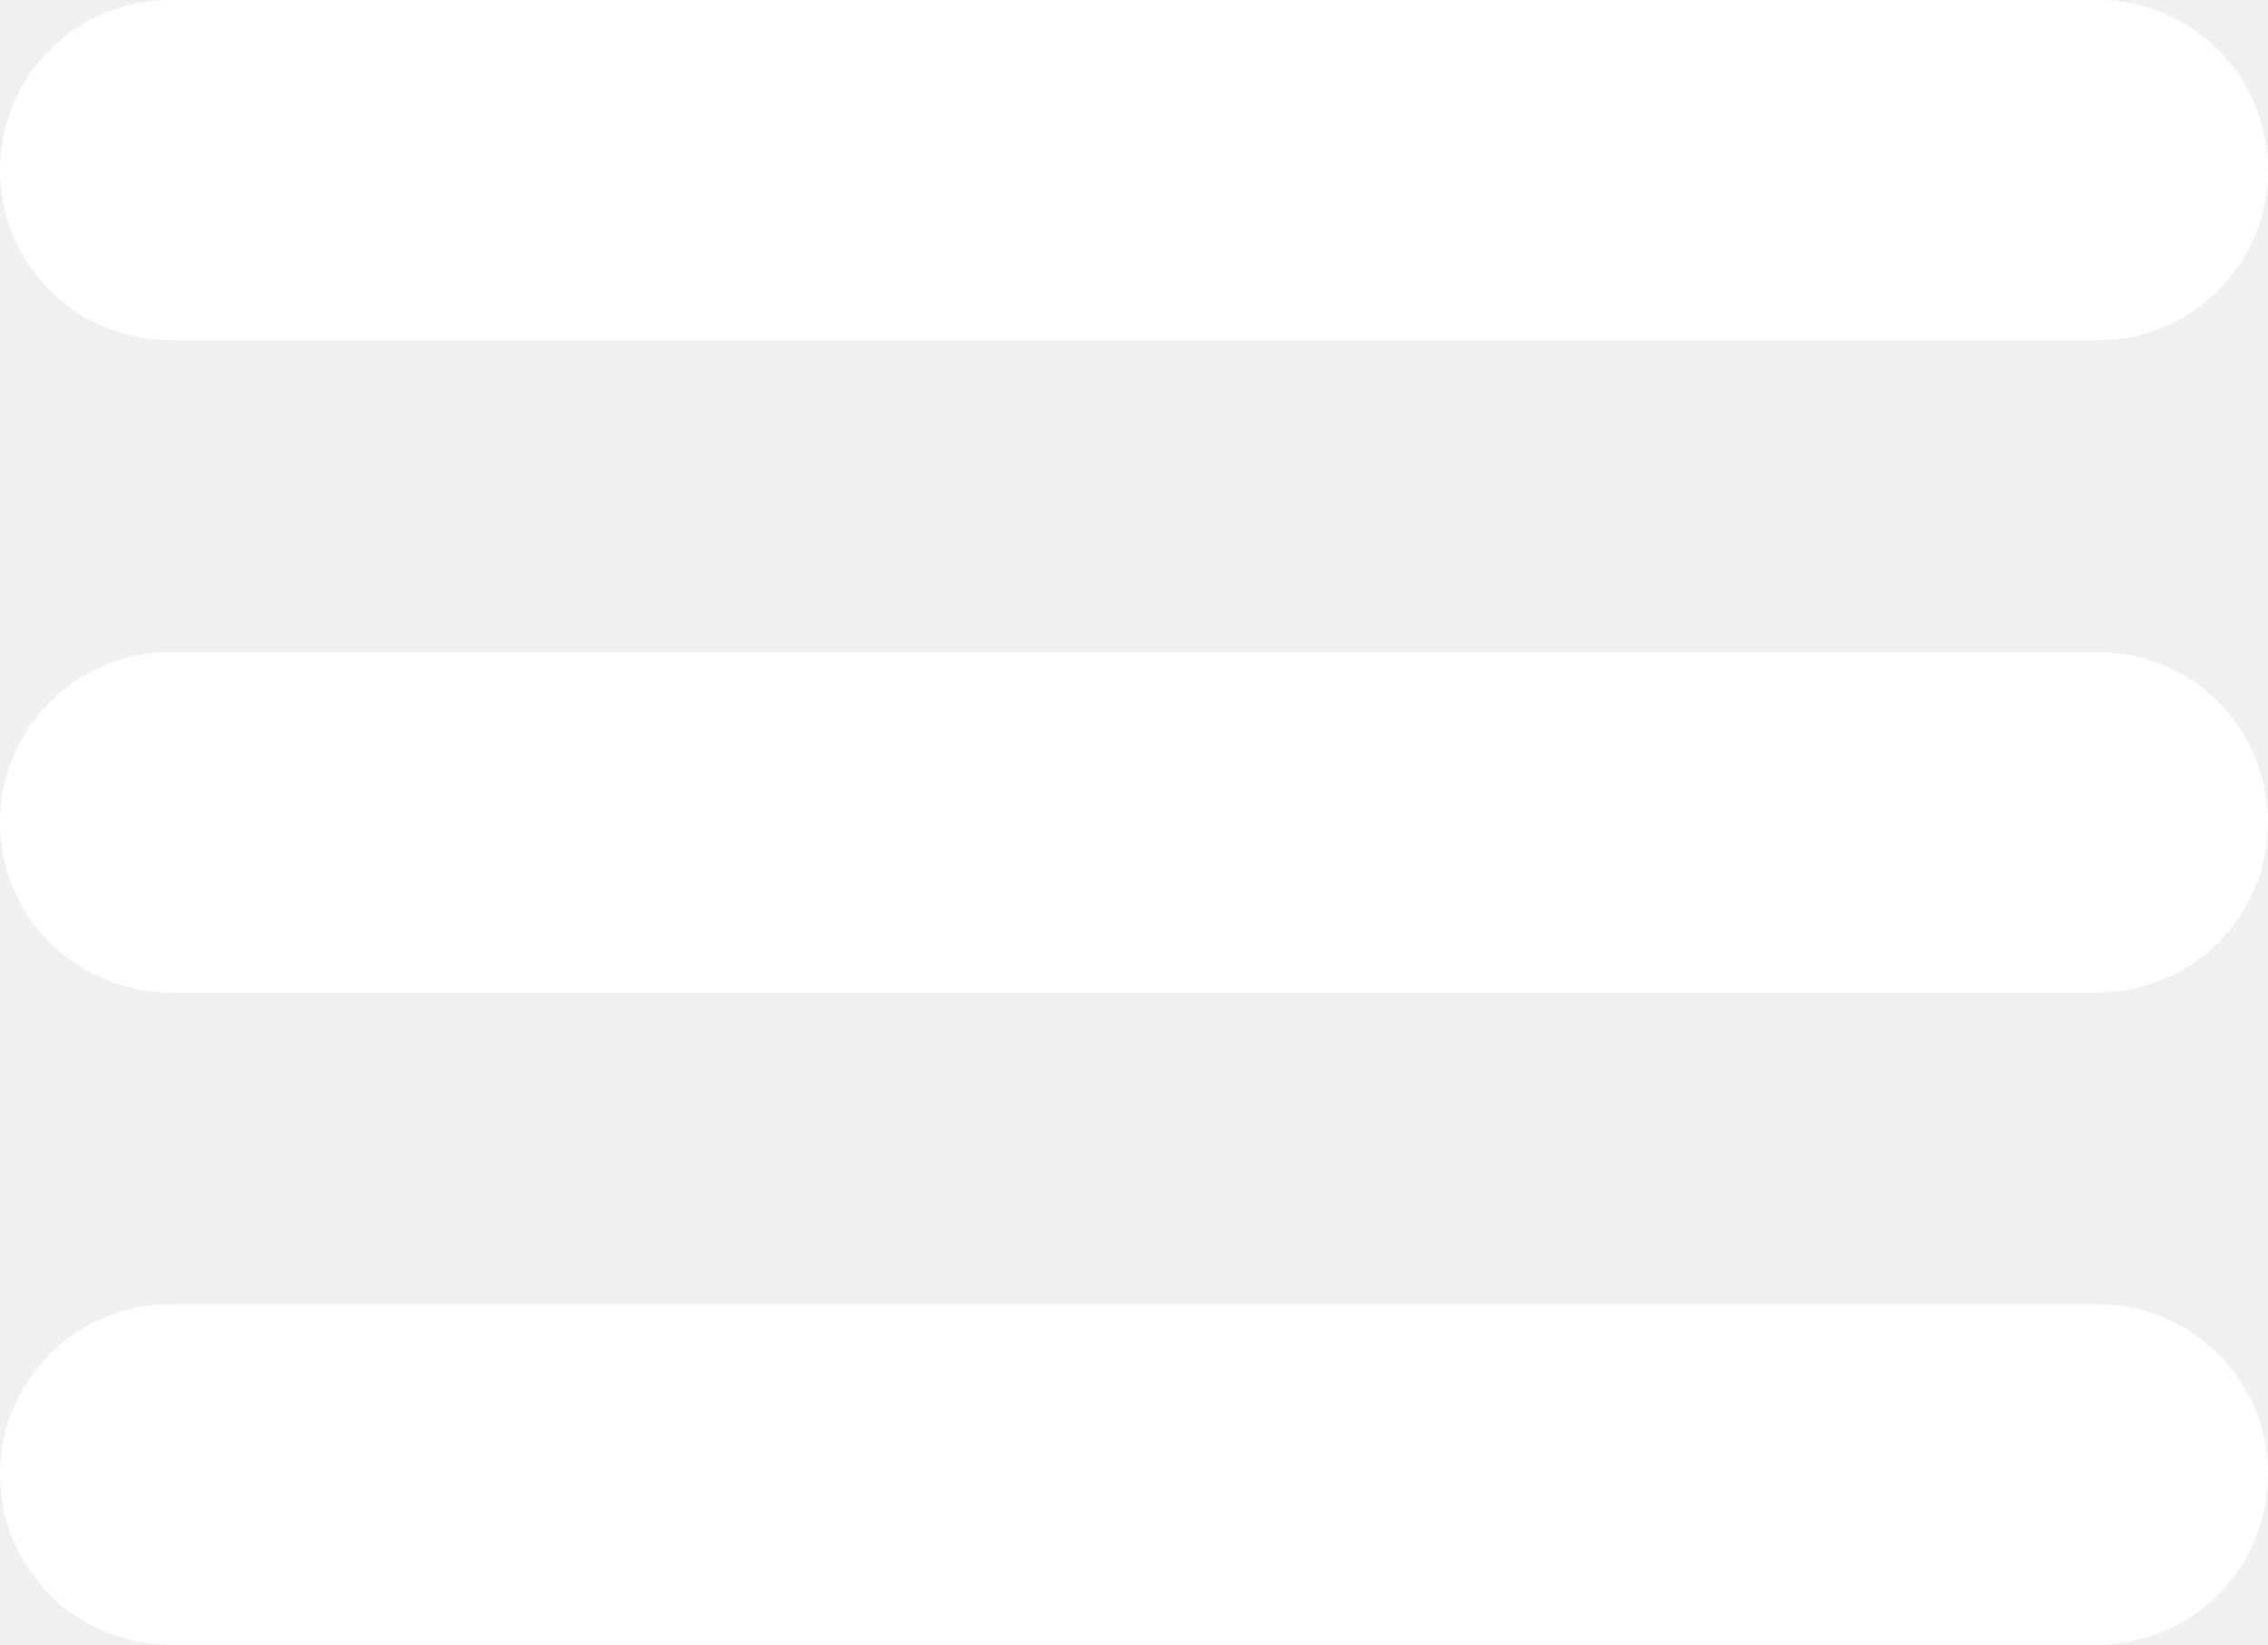
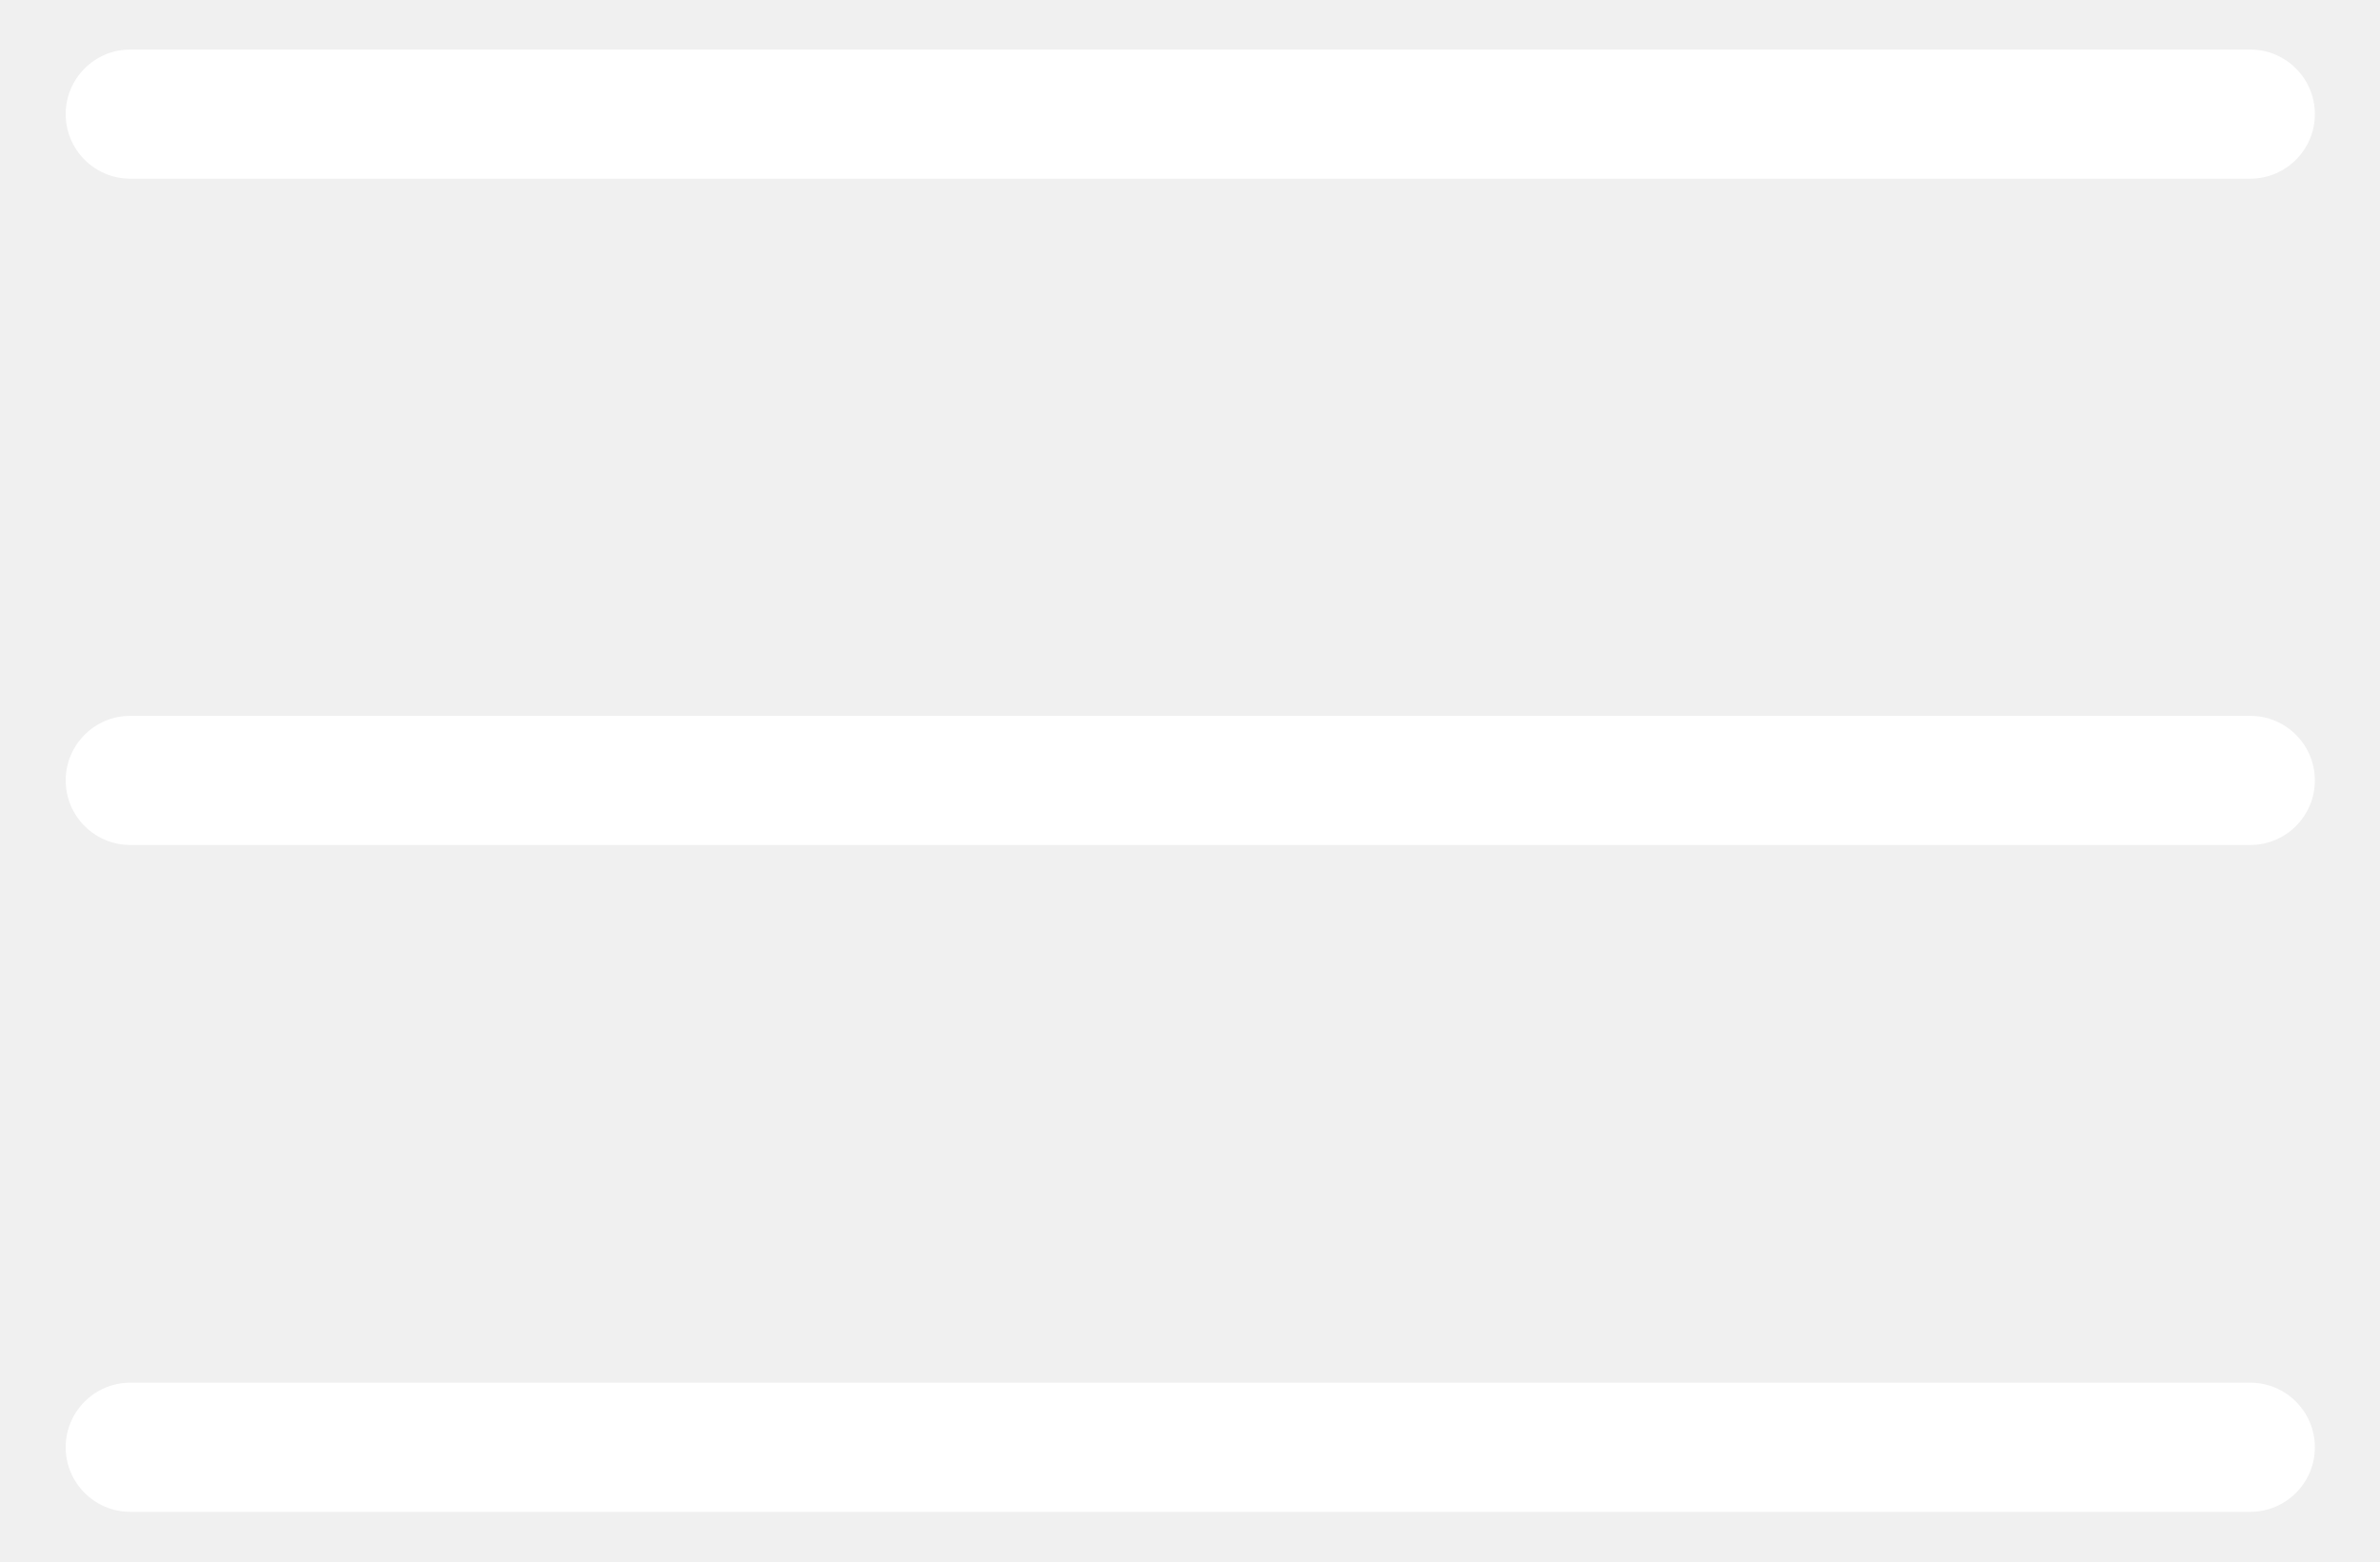
- <svg xmlns="http://www.w3.org/2000/svg" fill="white" id="Capa_2" viewBox="0 0 448 324.8">
-   <g id="Capa_1-2">
-     <path d="M33.6,0C15.04,0,0,15.04,0,33.6s15.04,33.6,33.6,33.6H414.4c18.56,0,33.6-15.04,33.6-33.6S432.96,0,414.4,0H33.6Zm0,128.8c-18.56,0-33.6,15.04-33.6,33.6s15.04,33.6,33.6,33.6H414.4c18.56,0,33.6-15.04,33.6-33.6s-15.04-33.6-33.6-33.6H33.6Zm0,128.8c-18.56,0-33.6,15.04-33.6,33.6s15.04,33.6,33.6,33.6H414.4c18.56,0,33.6-15.04,33.6-33.6s-15.04-33.6-33.6-33.6H33.6Z" />
+ <svg xmlns="http://www.w3.org/2000/svg" version="1.1" id="Capa_2_00000104665686085496544690000009505239336909876910_" x="0px" y="0px" viewBox="0 0 427.5 280.5" style="enable-background:new 0 0 427.5 280.5;" xml:space="preserve">
+   <style type="text/css">
+ 	.st0{fill:#FFFFFF;}
+ </style>
+   <g>
+     <path class="st0" d="M404.2,32.1H23.4c-6.4,0-11.6-5.2-11.6-11.6v0c0-6.4,5.2-11.6,11.6-11.6h380.8c6.4,0,11.6,5.2,11.6,11.6v0   C415.8,26.9,410.6,32.1,404.2,32.1z" />
+     <path class="st0" d="M404.2,151.8H23.4c-6.4,0-11.6-5.2-11.6-11.6v0c0-6.4,5.2-11.6,11.6-11.6h380.8c6.4,0,11.6,5.2,11.6,11.6v0   C415.8,146.6,410.6,151.8,404.2,151.8z" />
+     <path class="st0" d="M404.2,271.6H23.4c-6.4,0-11.6-5.2-11.6-11.6v0c0-6.4,5.2-11.6,11.6-11.6h380.8c6.4,0,11.6,5.2,11.6,11.6v0   C415.8,266.4,410.6,271.6,404.2,271.6z" />
  </g>
</svg>
